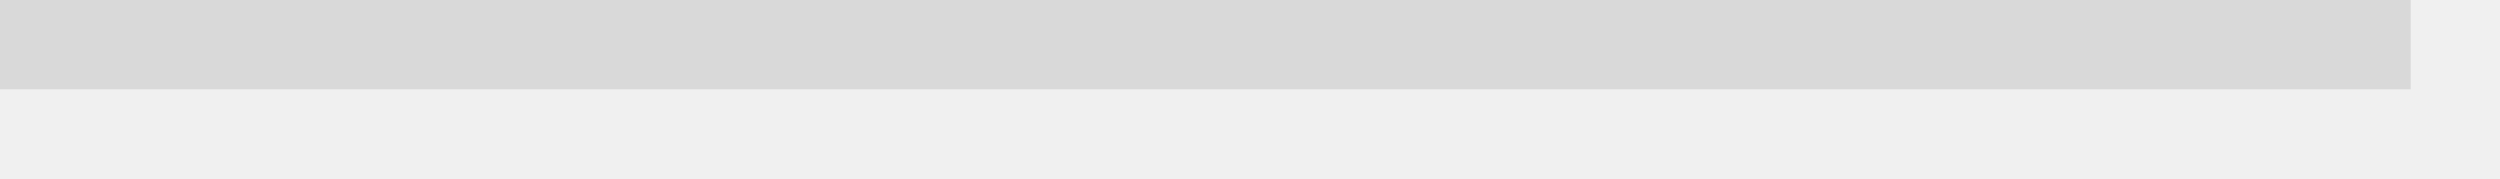
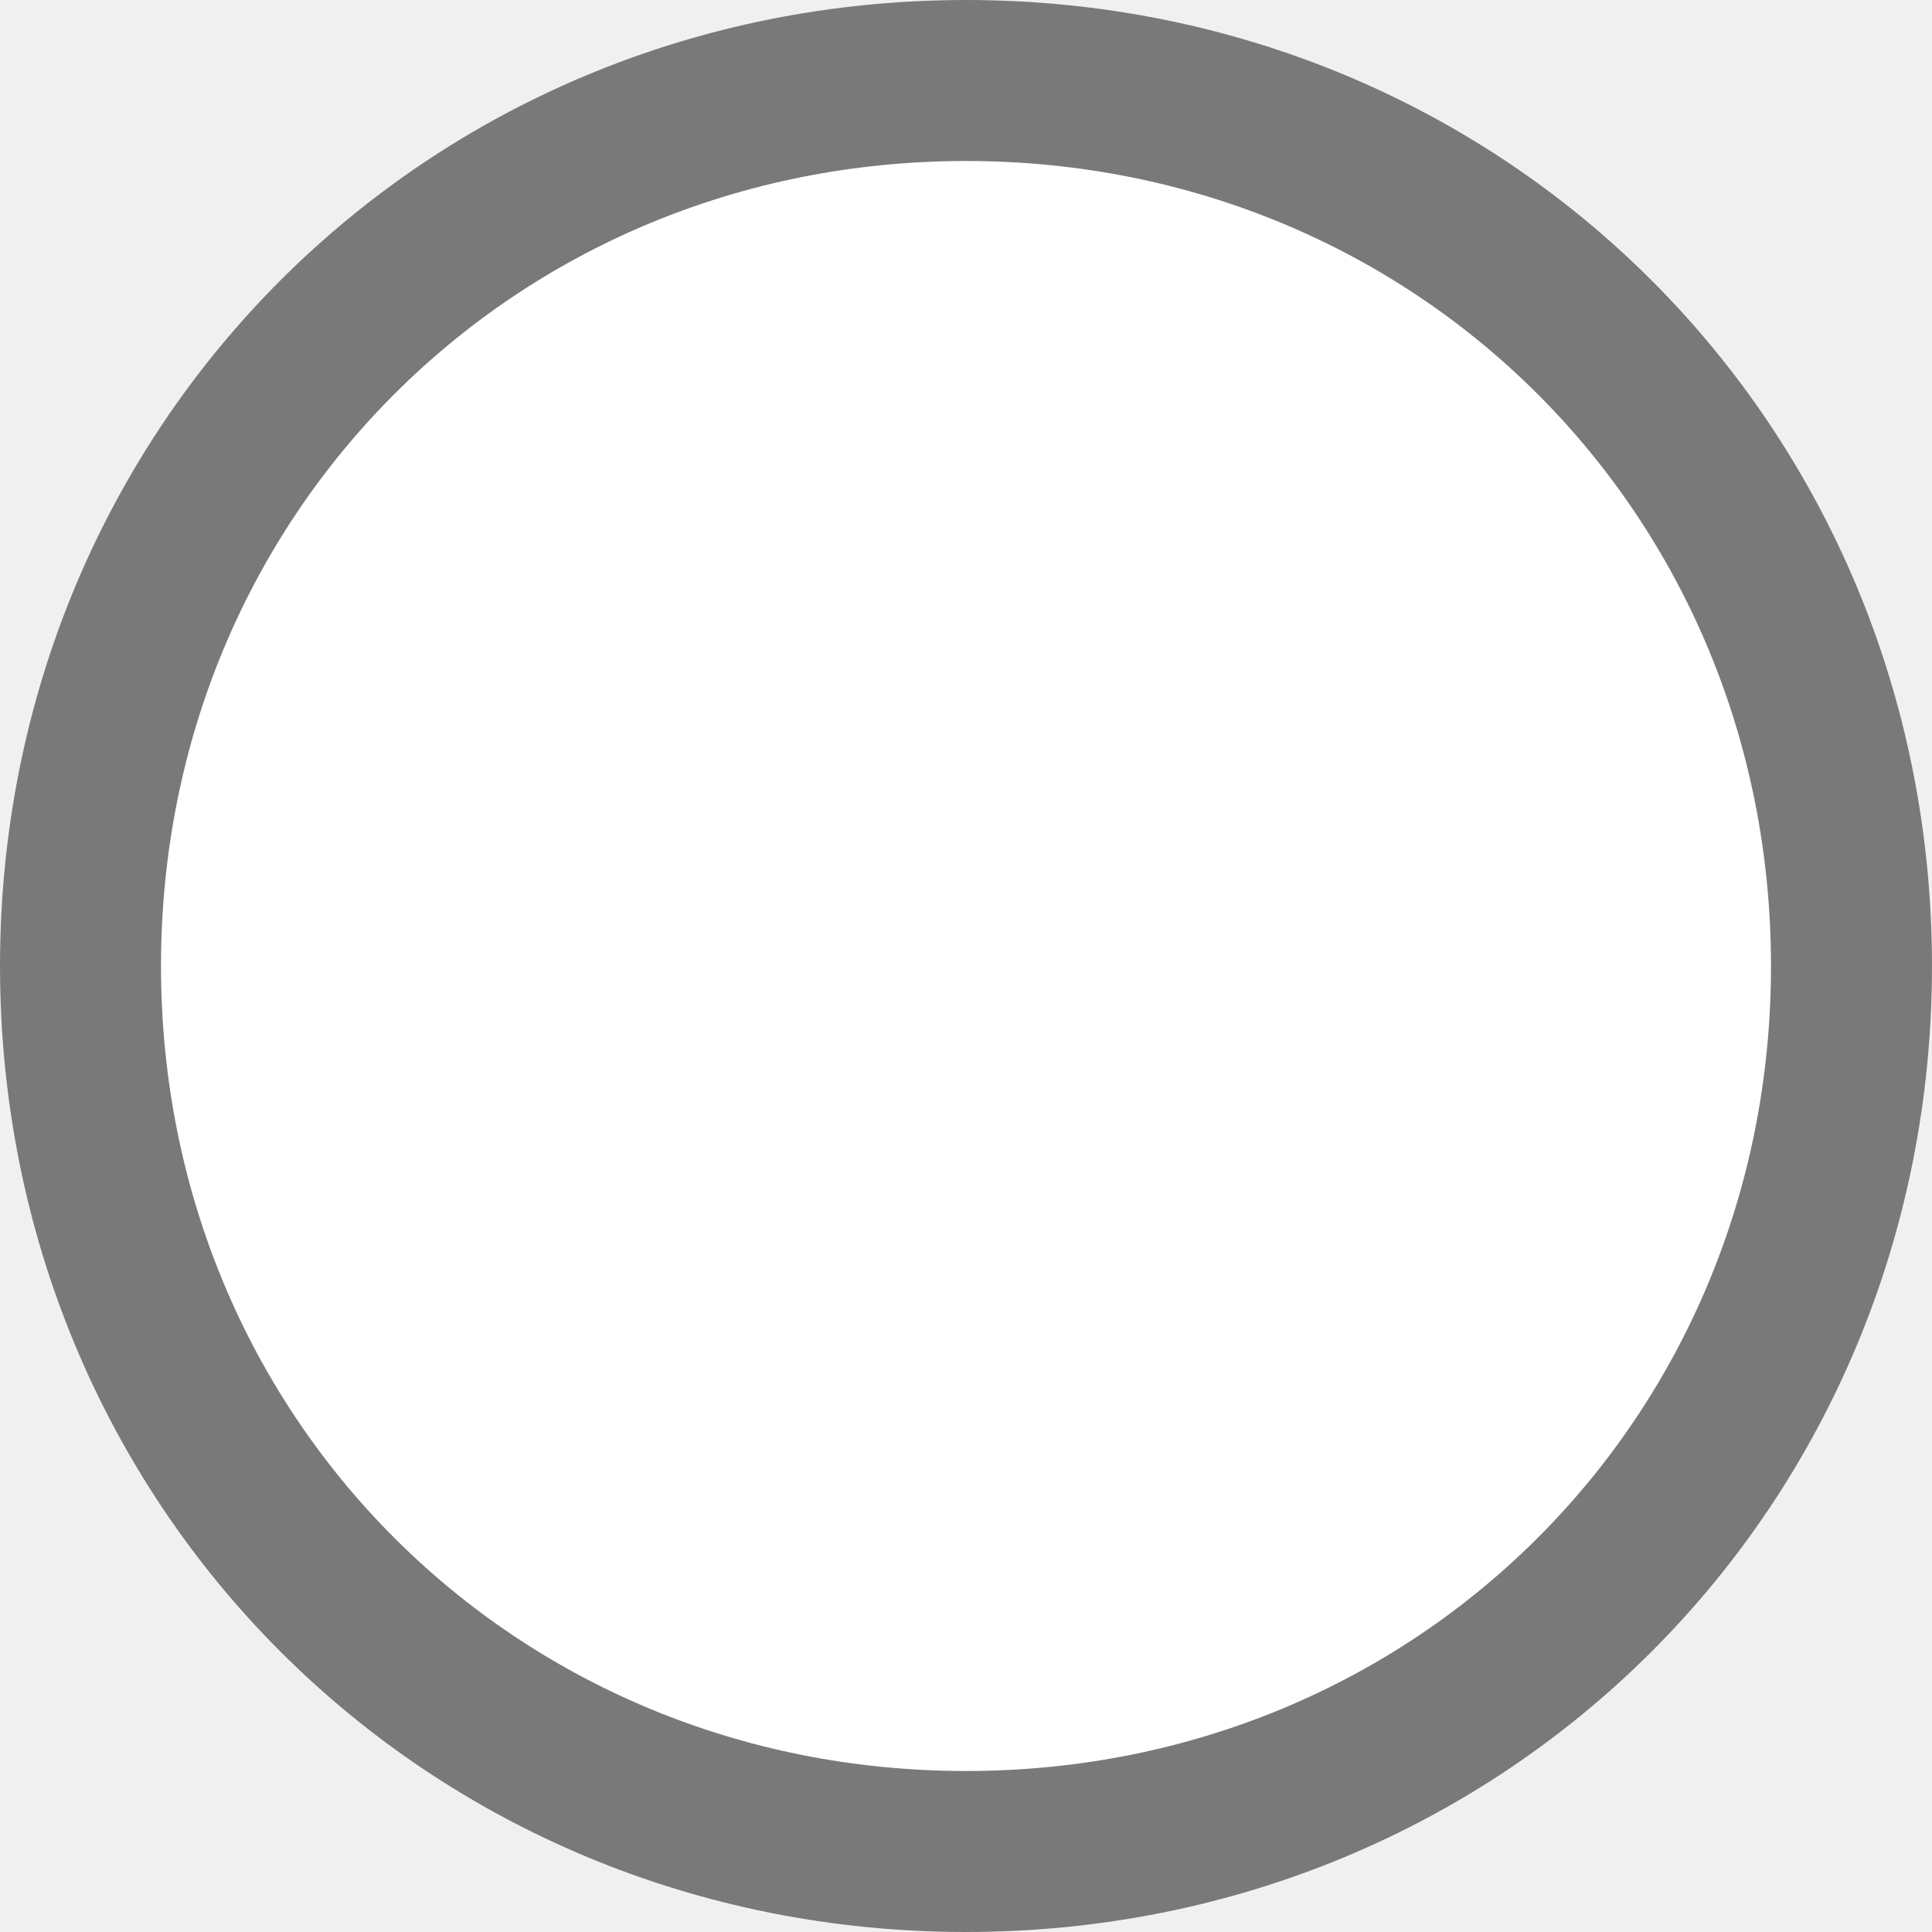
- <svg xmlns="http://www.w3.org/2000/svg" version="1.1" width="28px" height="2px">
-   <g transform="matrix(1 0 0 1 -550 -310 )">
-     <path d="M 550 310.5  L 577 310.5  " stroke-width="1" stroke="#d9d9d9" fill="none" />
-   </g>
+ <svg xmlns="http://www.w3.org/2000/svg" version="1.1" width="12px" height="12px" viewBox="385 914  12 12">
+   <path d="M 391 914  C 394.36 914  397 916.64  397 920  C 397 923.36  394.36 926  391 926  C 387.64 926  385 923.36  385 920  C 385 916.64  387.64 914  391 914  Z " fill-rule="nonzero" fill="#ffffff" stroke="none" />
+   <path d="M 391 914.5  C 394.08 914.5  396.5 916.92  396.5 920  C 396.5 923.08  394.08 925.5  391 925.5  C 387.92 925.5  385.5 923.08  385.5 920  C 385.5 916.92  387.92 914.5  391 914.5  Z " stroke-width="1" stroke="#797979" fill="none" />
</svg>
